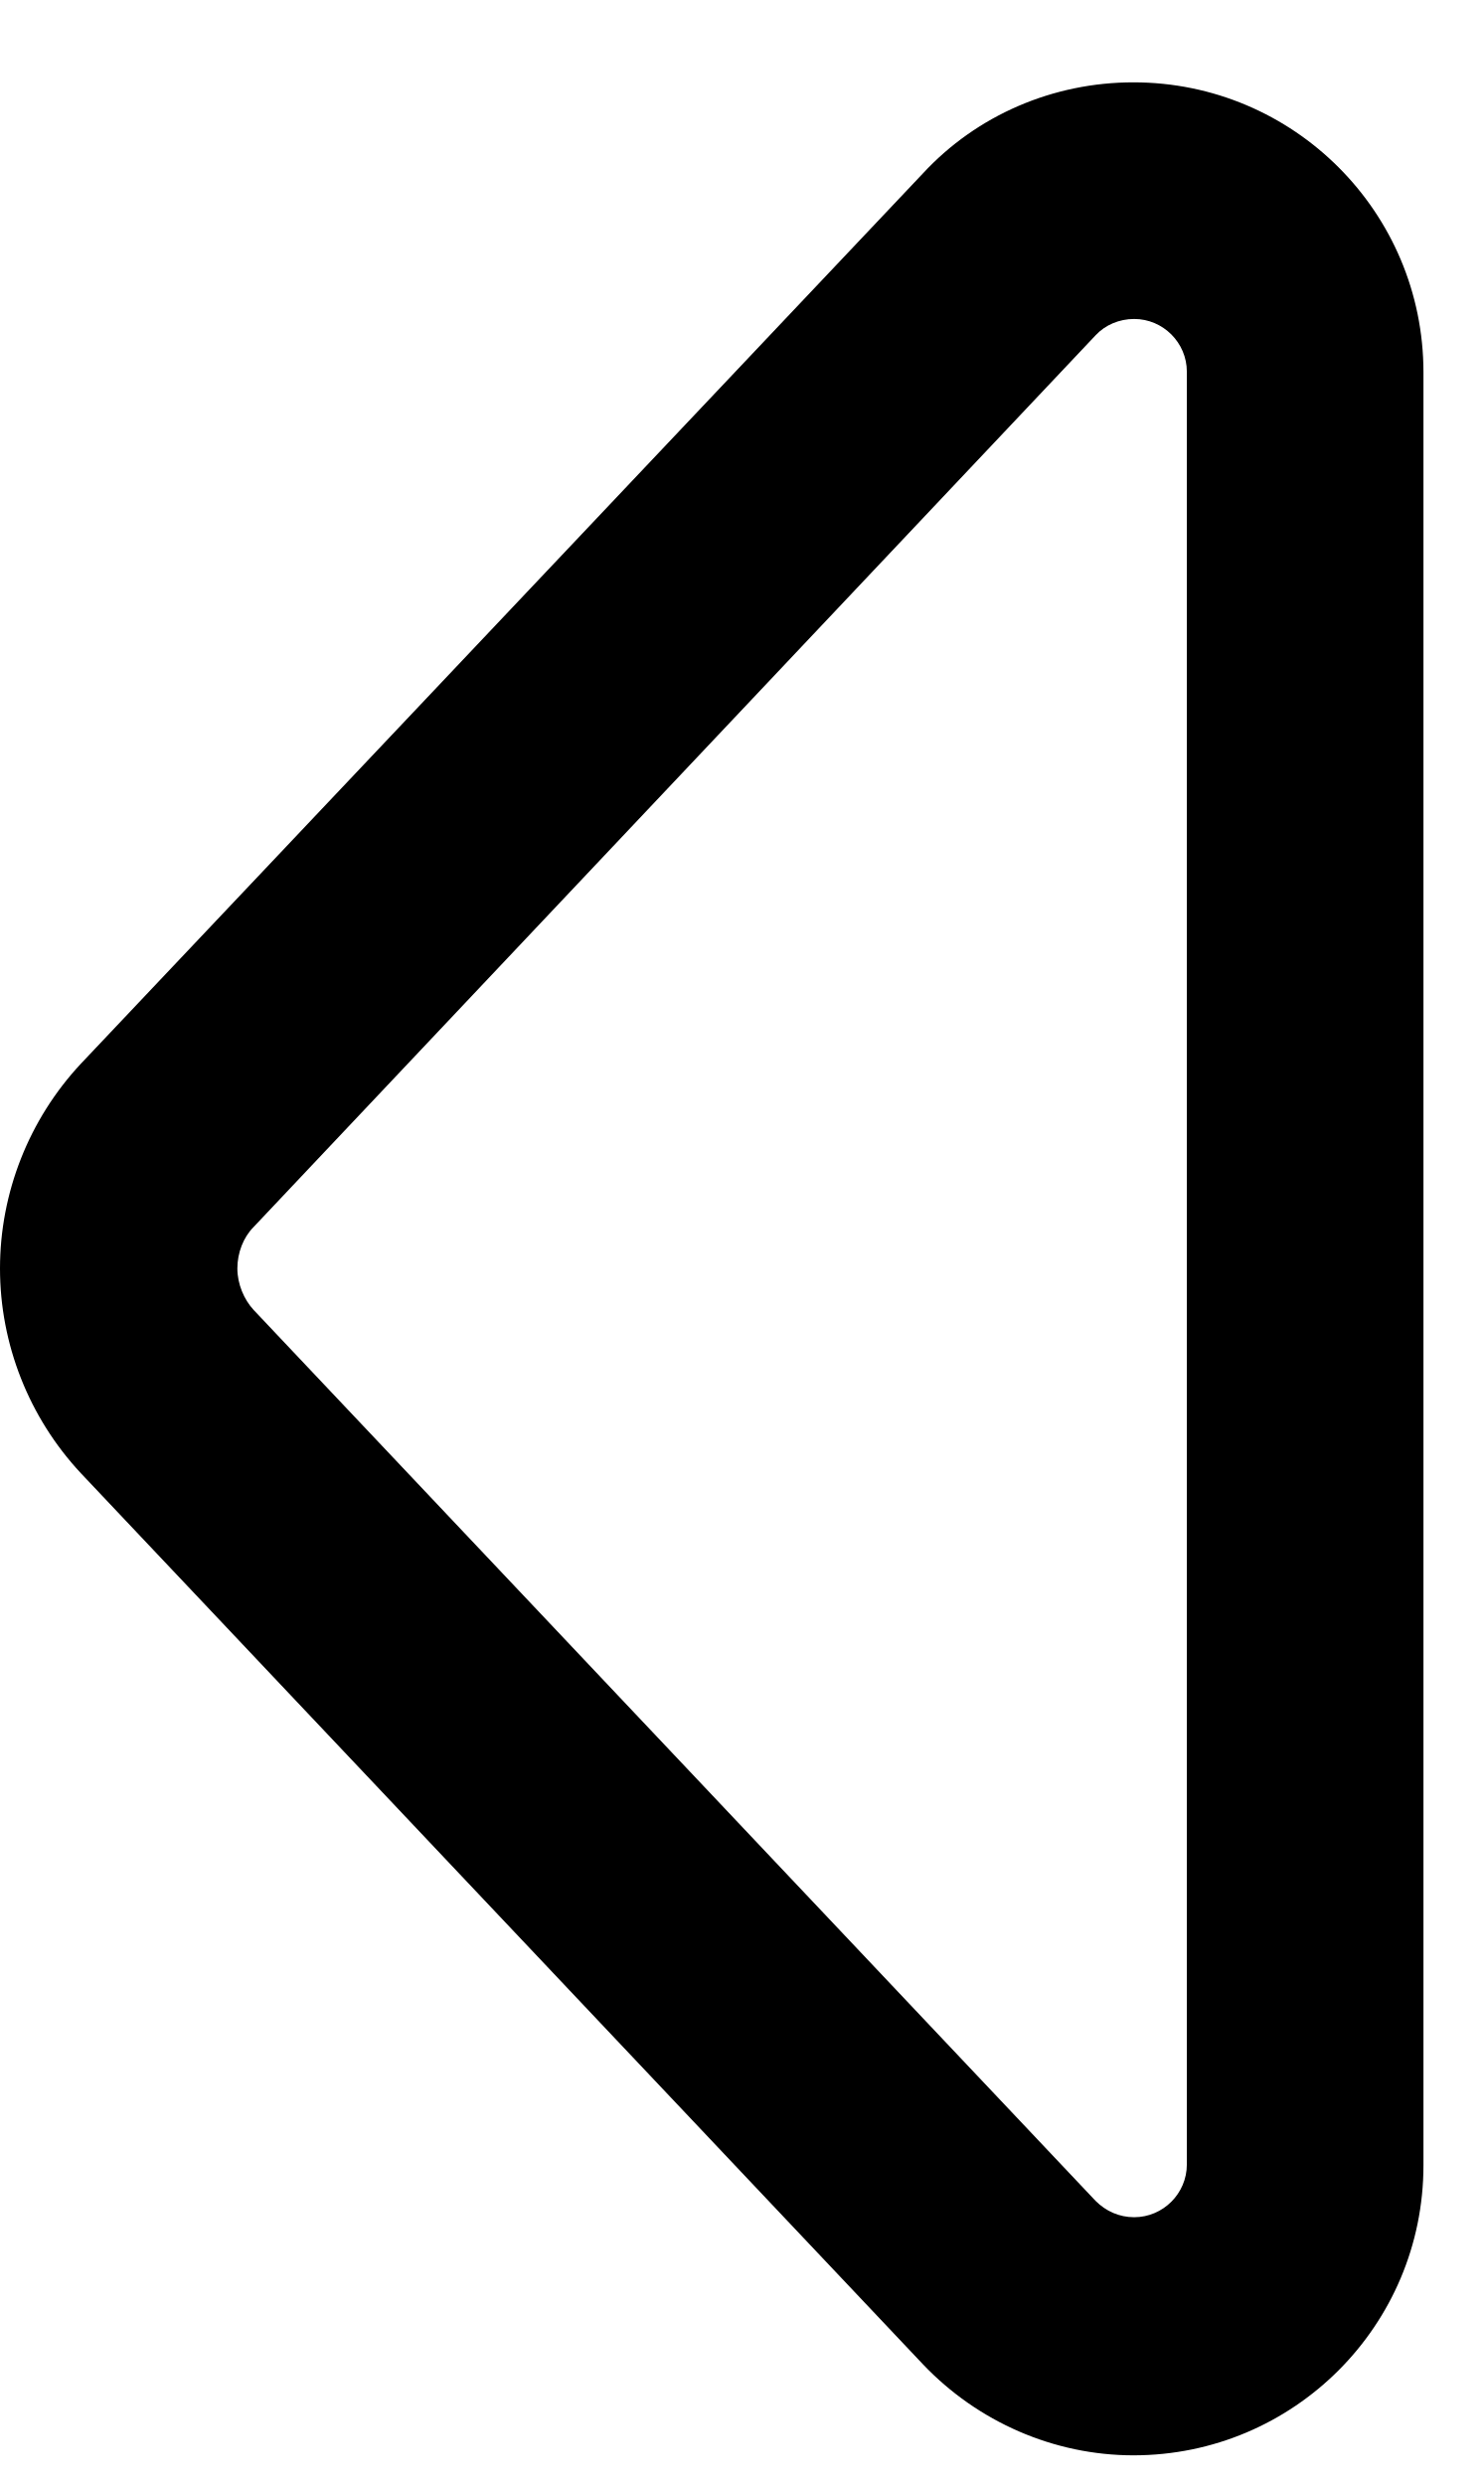
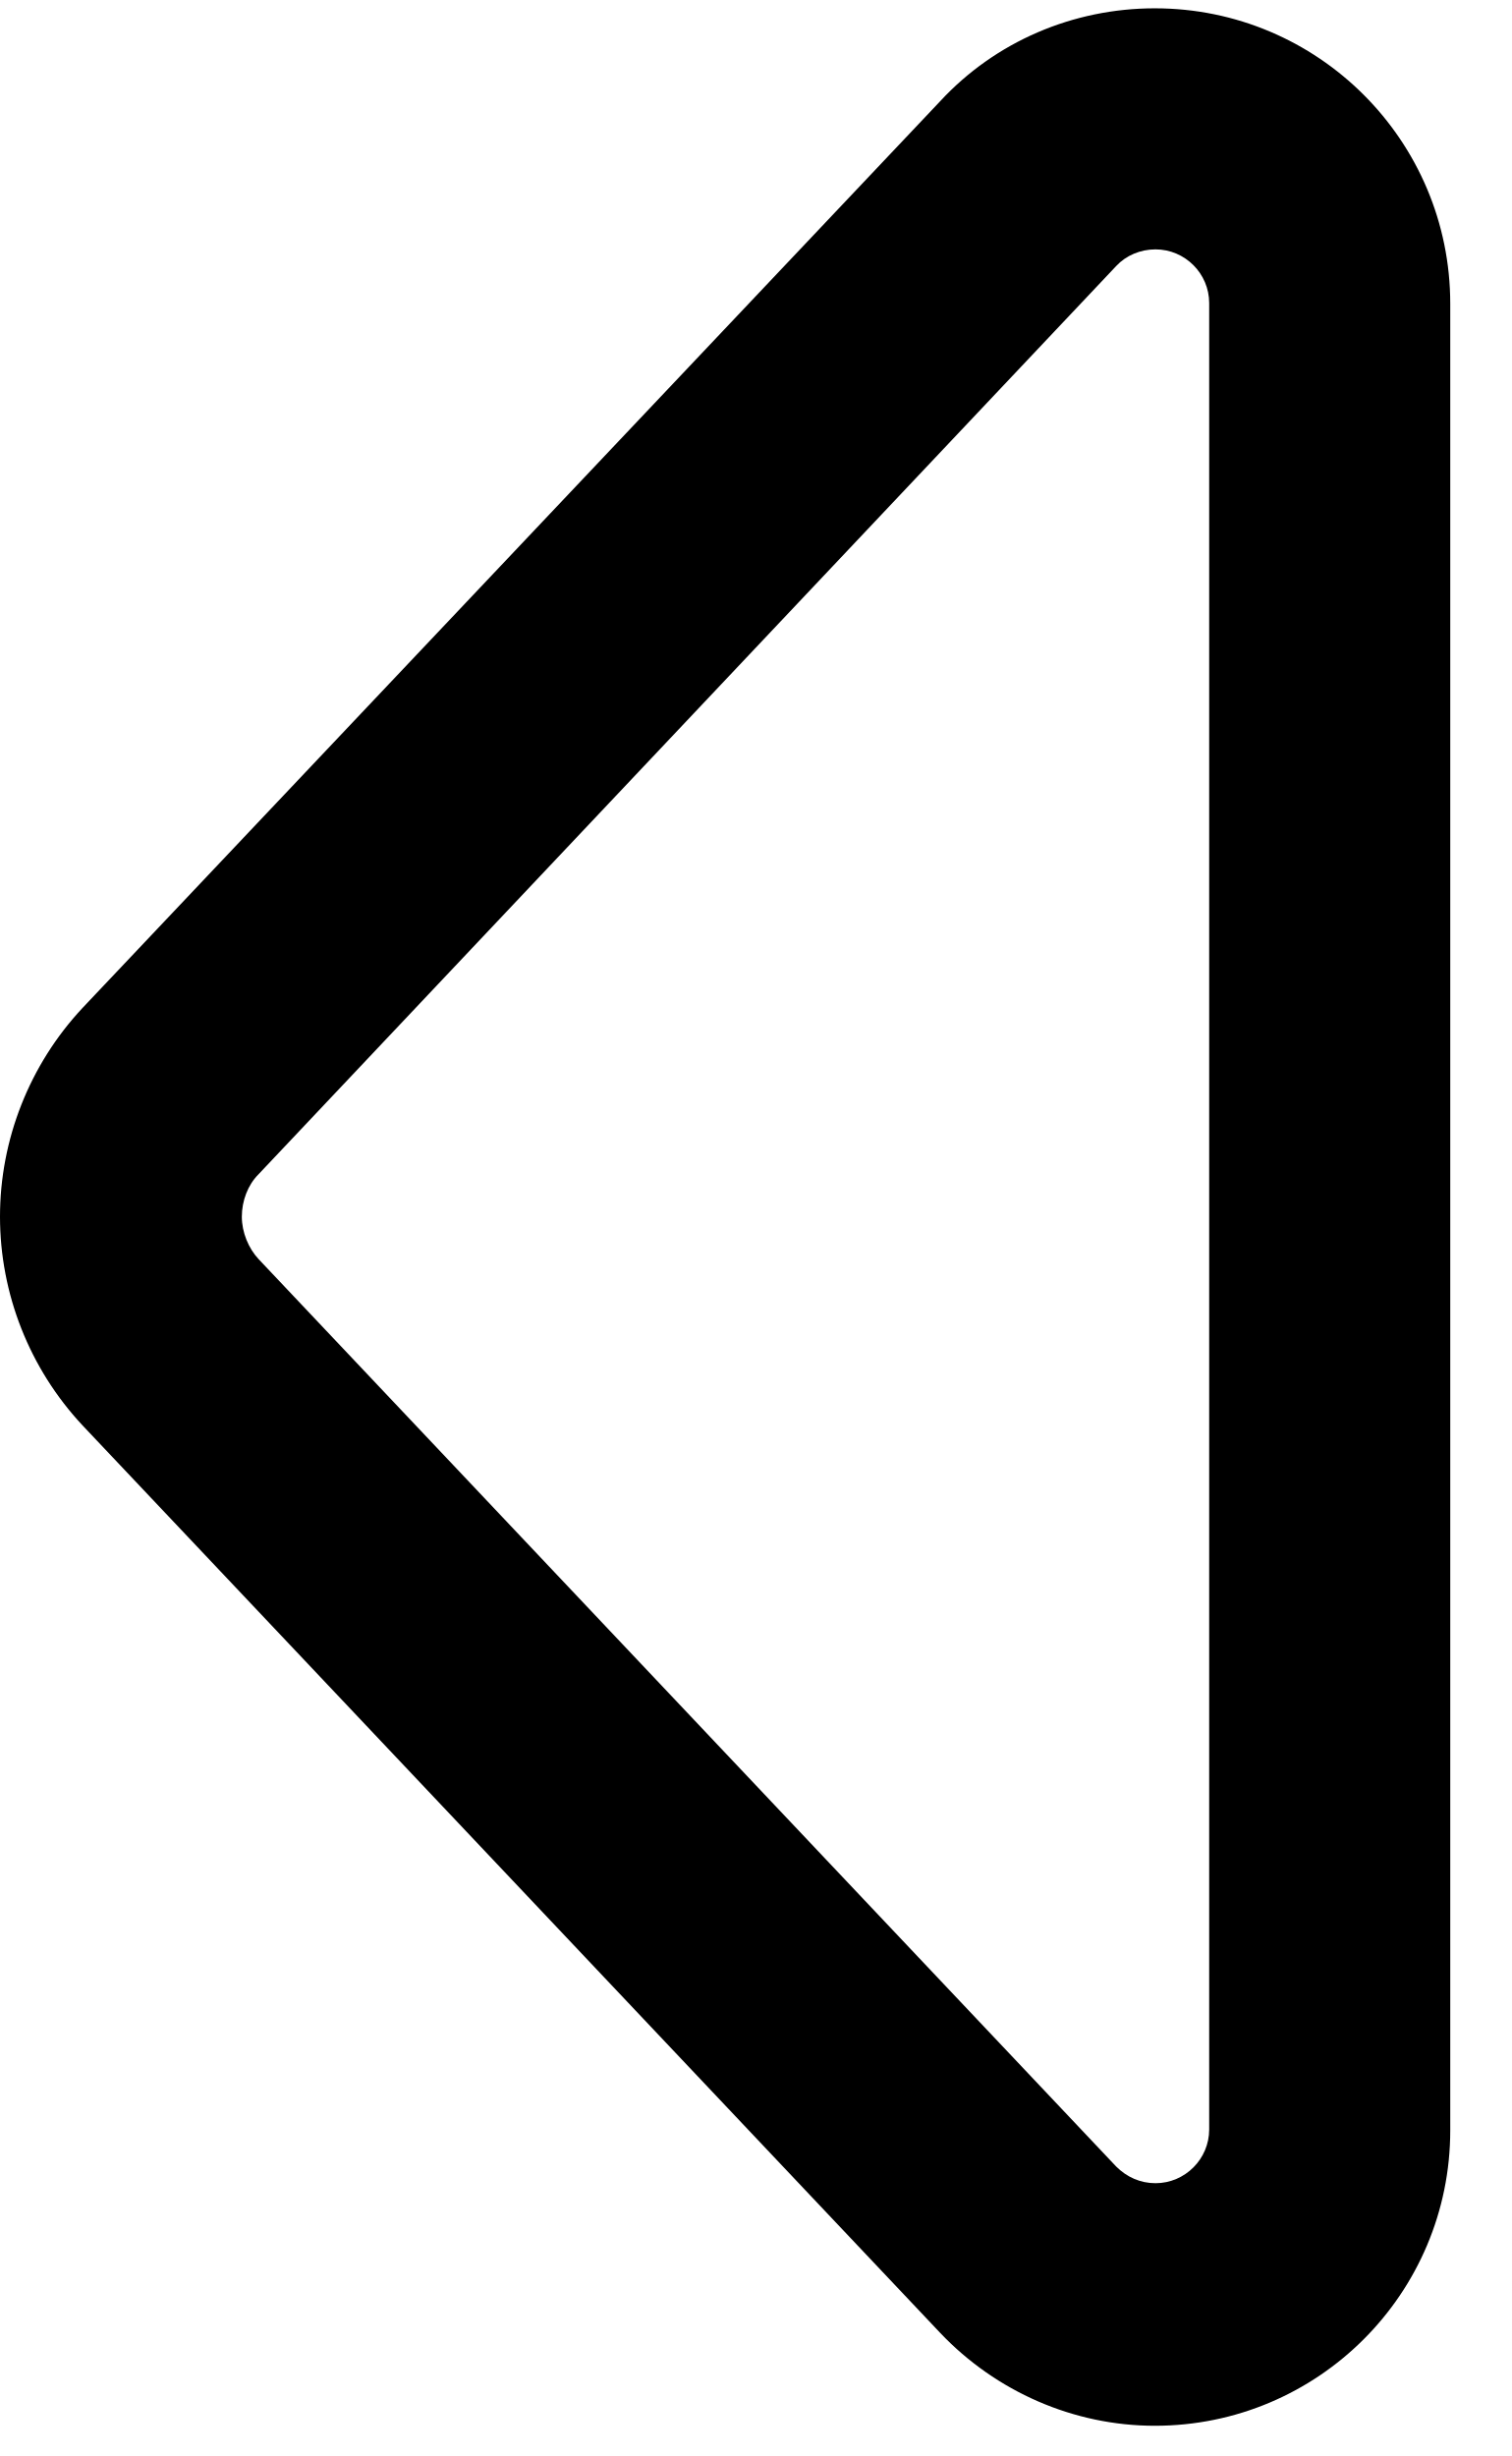
- <svg xmlns="http://www.w3.org/2000/svg" aria-hidden="true" focusable="false" data-prefix="fal" data-icon="caret-left" class="svg-inline--fa fa-caret-left" role="img" viewBox="0 85 200 335">
+ <svg xmlns="http://www.w3.org/2000/svg" aria-hidden="true" focusable="false" data-prefix="fal" data-icon="caret-left" class="svg-inline--fa fa-caret-left" role="img" viewBox="0 95 200 325">
  <path fill="currentColor" d="M34.2 261.6c-1.3-1.4-2.2-3.5-2.2-5.6s.8-4.2 2.2-5.6L147.7 130.2c1.3-1.4 3.2-2.2 5.2-2.2c3.9 0 7.1 3.2 7.1 7.1l0 241.7c0 3.9-3.2 7.1-7.1 7.1c-2 0-3.8-.8-5.2-2.2L34.2 261.6zm-23.3 22L124.4 403.7c7.4 7.8 17.7 12.3 28.4 12.3c21.6 0 39.1-17.5 39.1-39.1l0-241.7c0-21.6-17.5-39.1-39.1-39.1c-10.8 0-21.1 4.4-28.4 12.3L10.9 228.4C3.9 235.9 0 245.8 0 256s3.9 20.1 10.9 27.6z" />
</svg>
